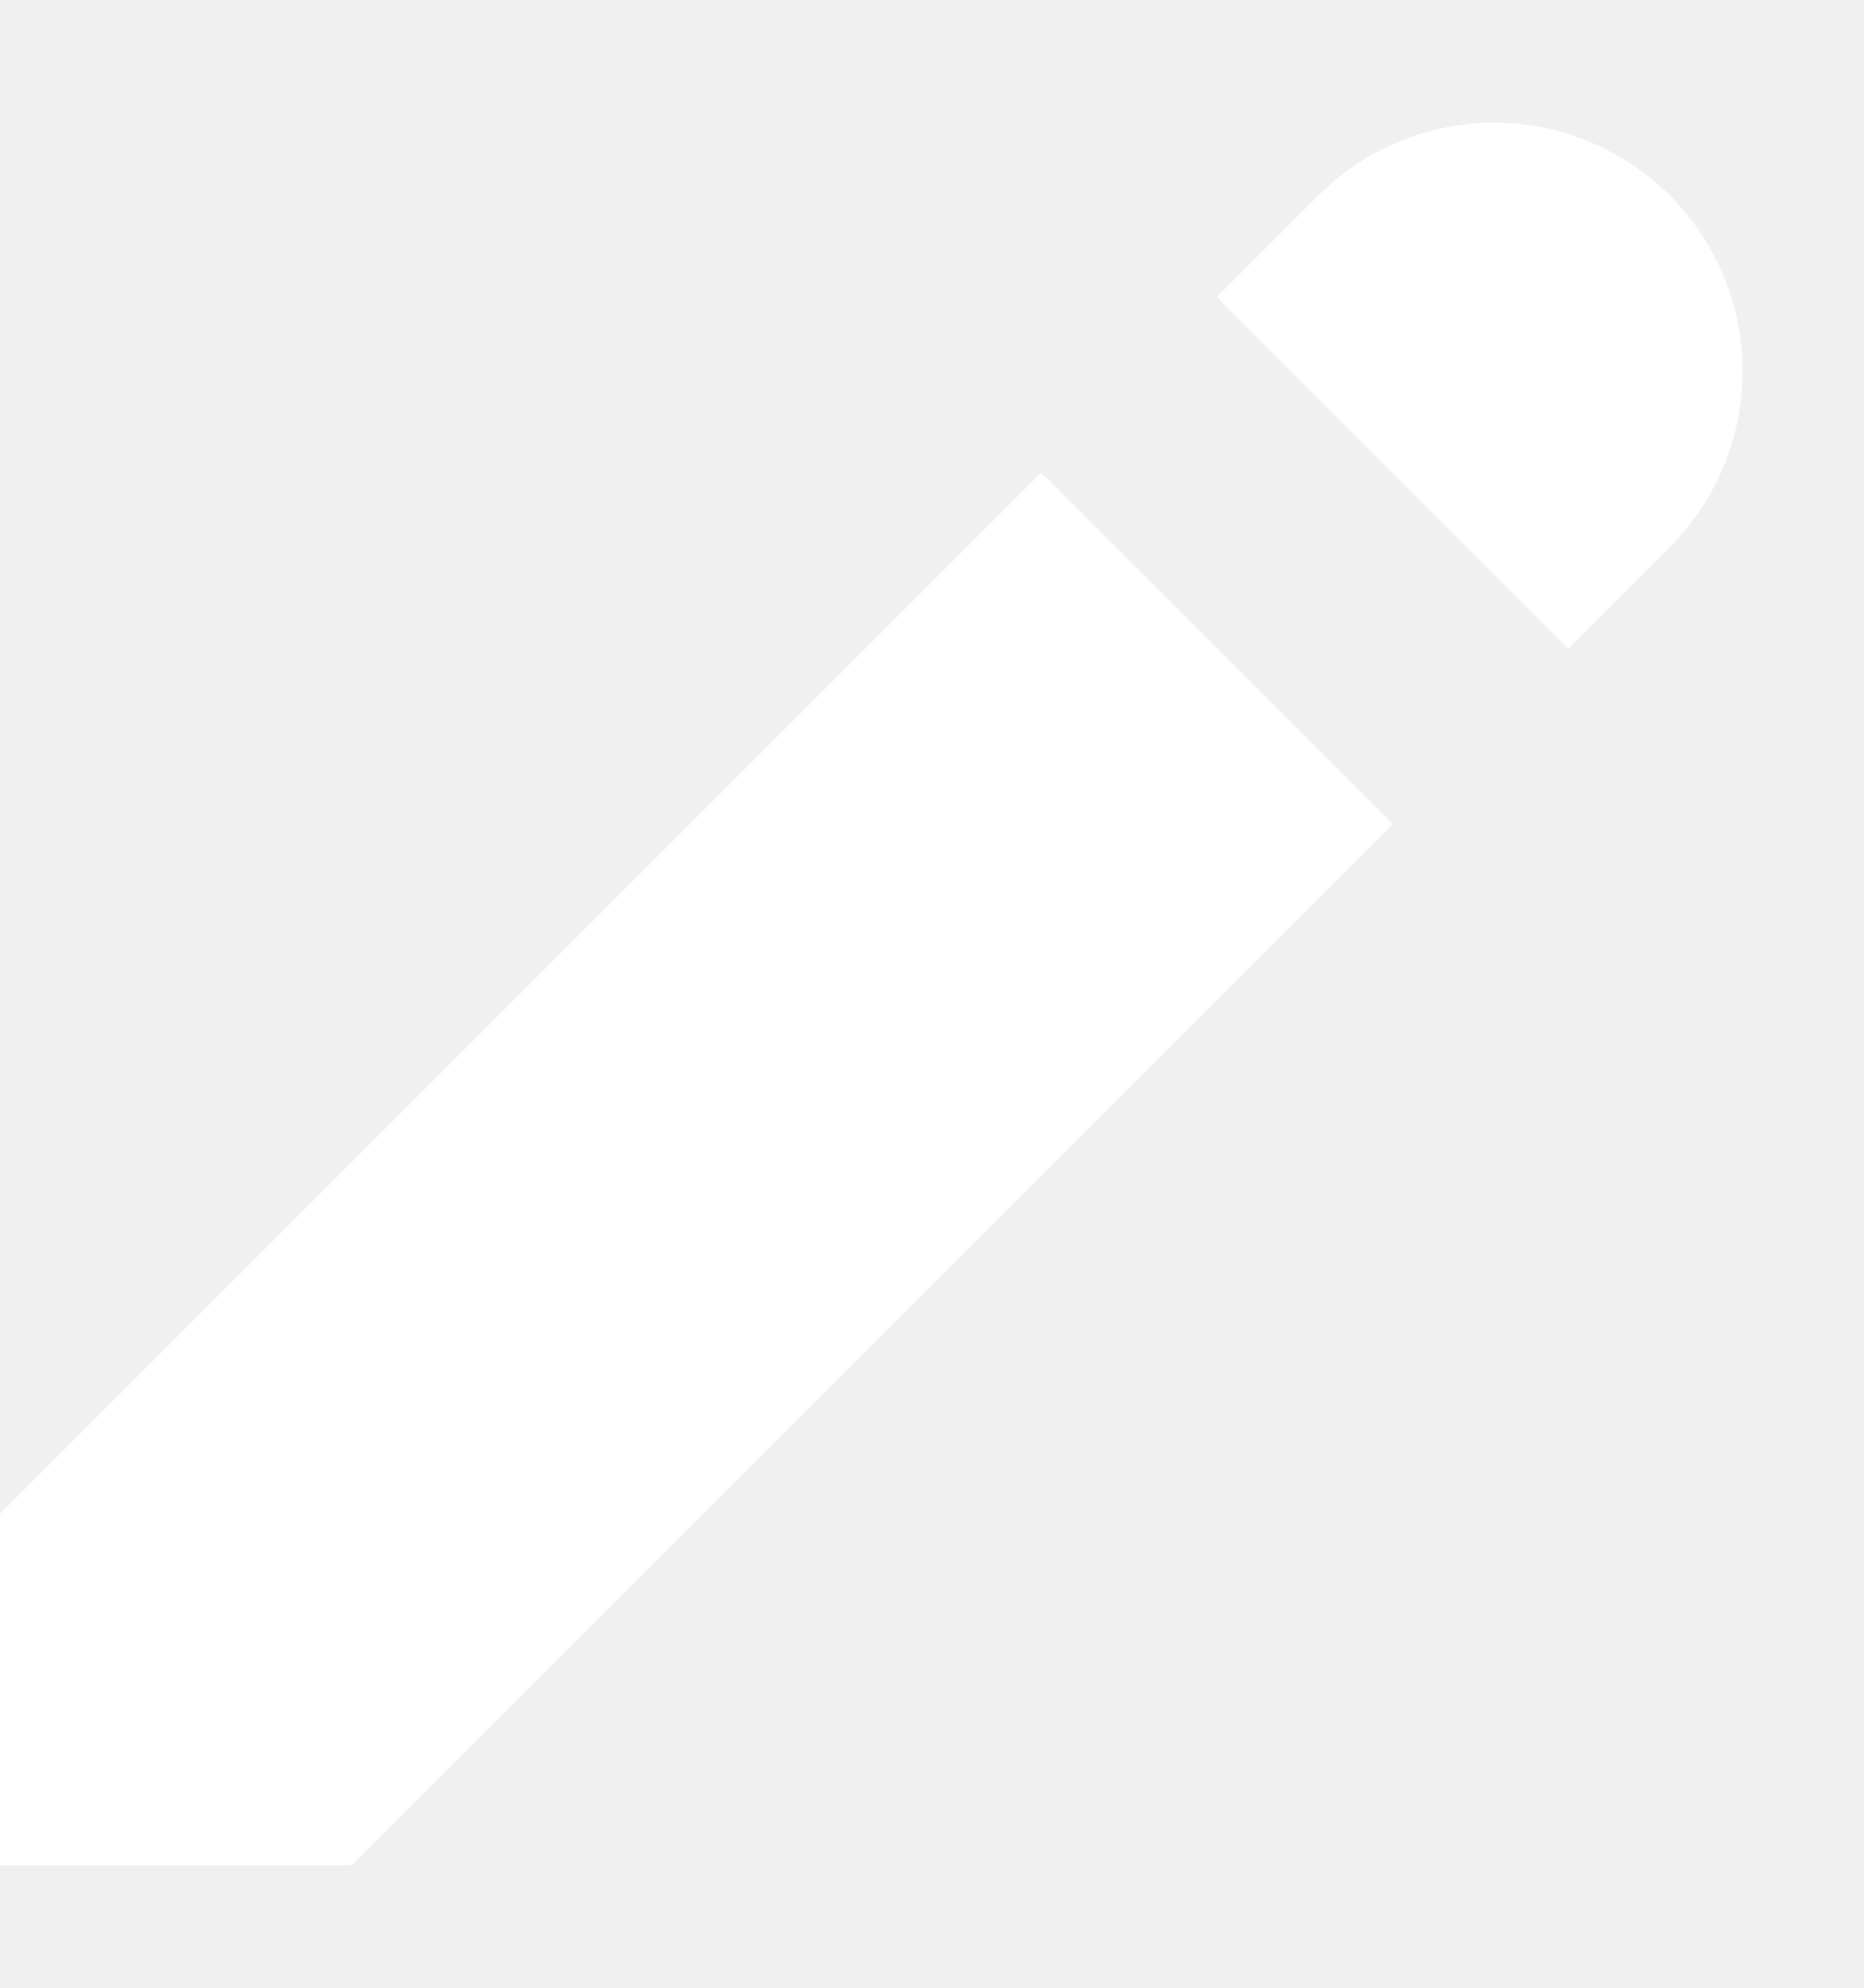
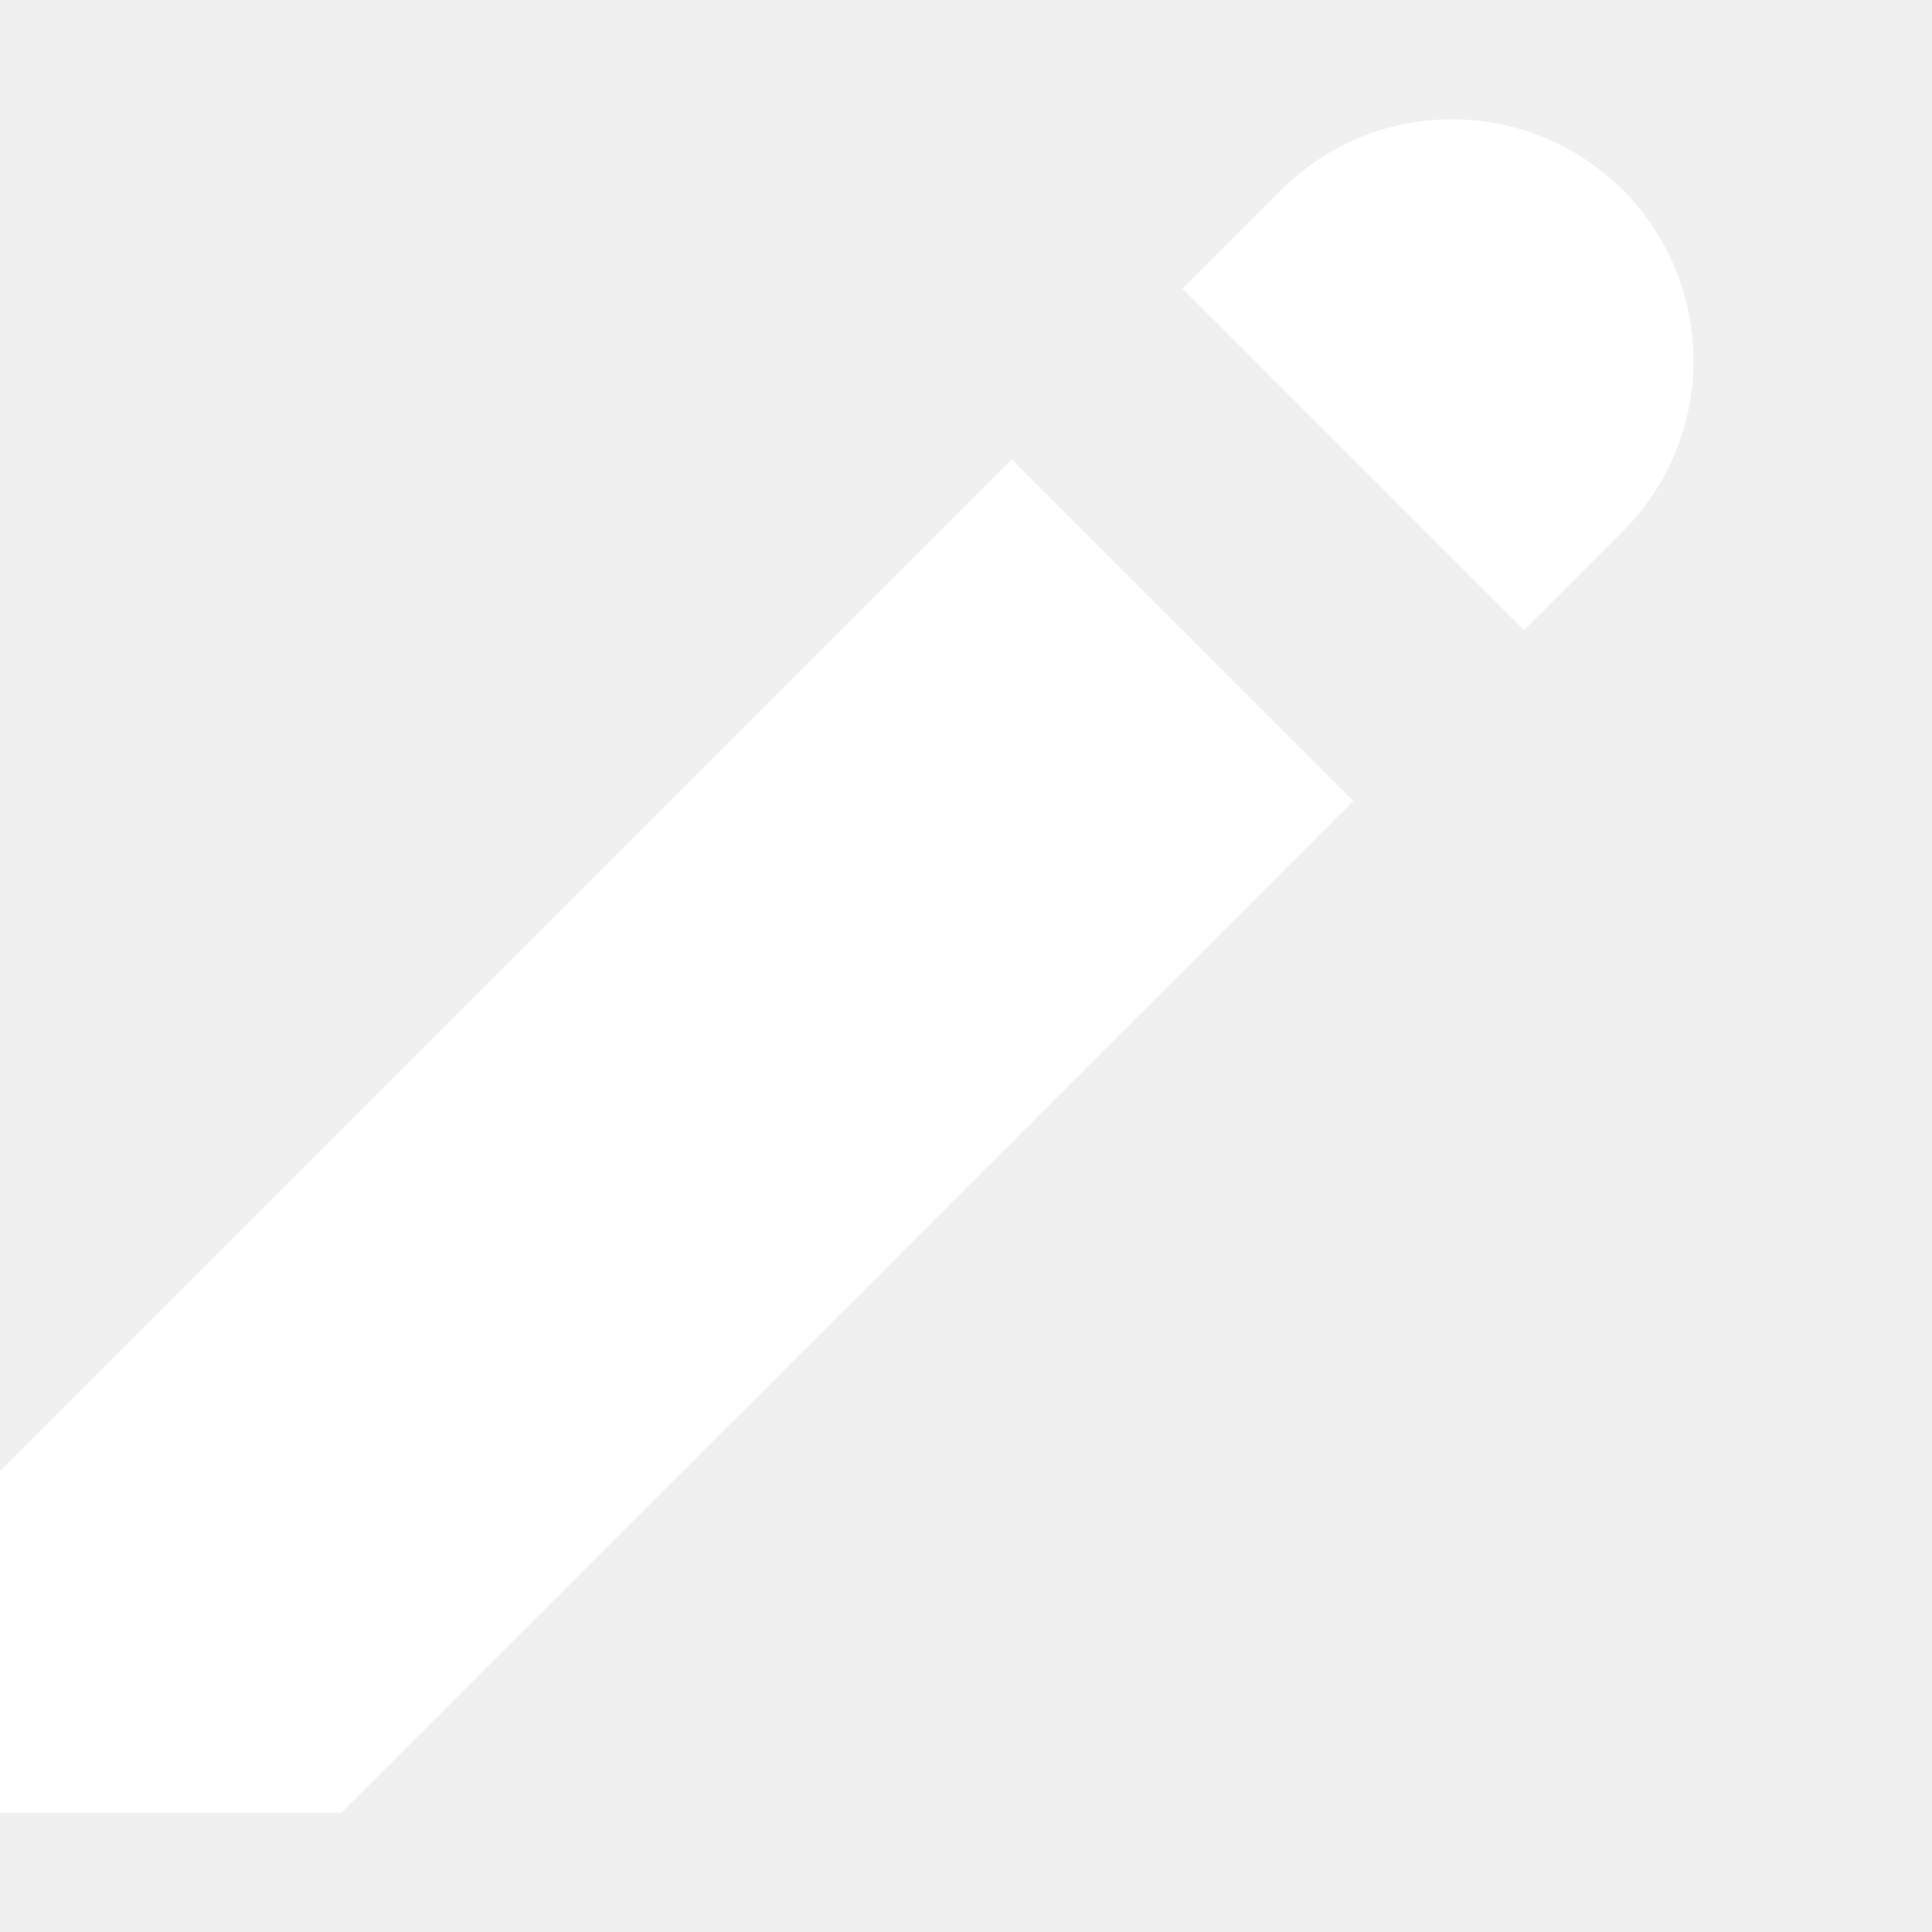
- <svg xmlns="http://www.w3.org/2000/svg" width="15" height="16" viewBox="0 0 15 16" fill="none">
+ <svg xmlns="http://www.w3.org/2000/svg" width="16" height="16" viewBox="0 0 16 16" fill="none">
  <path d="M10.586 1.598C10.771 1.407 10.991 1.255 11.235 1.15C11.479 1.045 11.742 0.99 12.007 0.988C12.273 0.985 12.536 1.036 12.782 1.137C13.028 1.237 13.251 1.386 13.439 1.573C13.627 1.761 13.775 1.985 13.876 2.23C13.976 2.476 14.027 2.74 14.024 3.005C14.022 3.271 13.967 3.533 13.862 3.777C13.757 4.021 13.605 4.242 13.414 4.426L12.621 5.219L9.793 2.391L10.586 1.598ZM8.379 3.805L0 12.184V15.012H2.828L11.208 6.633L8.379 3.805Z" fill="white" />
</svg>
